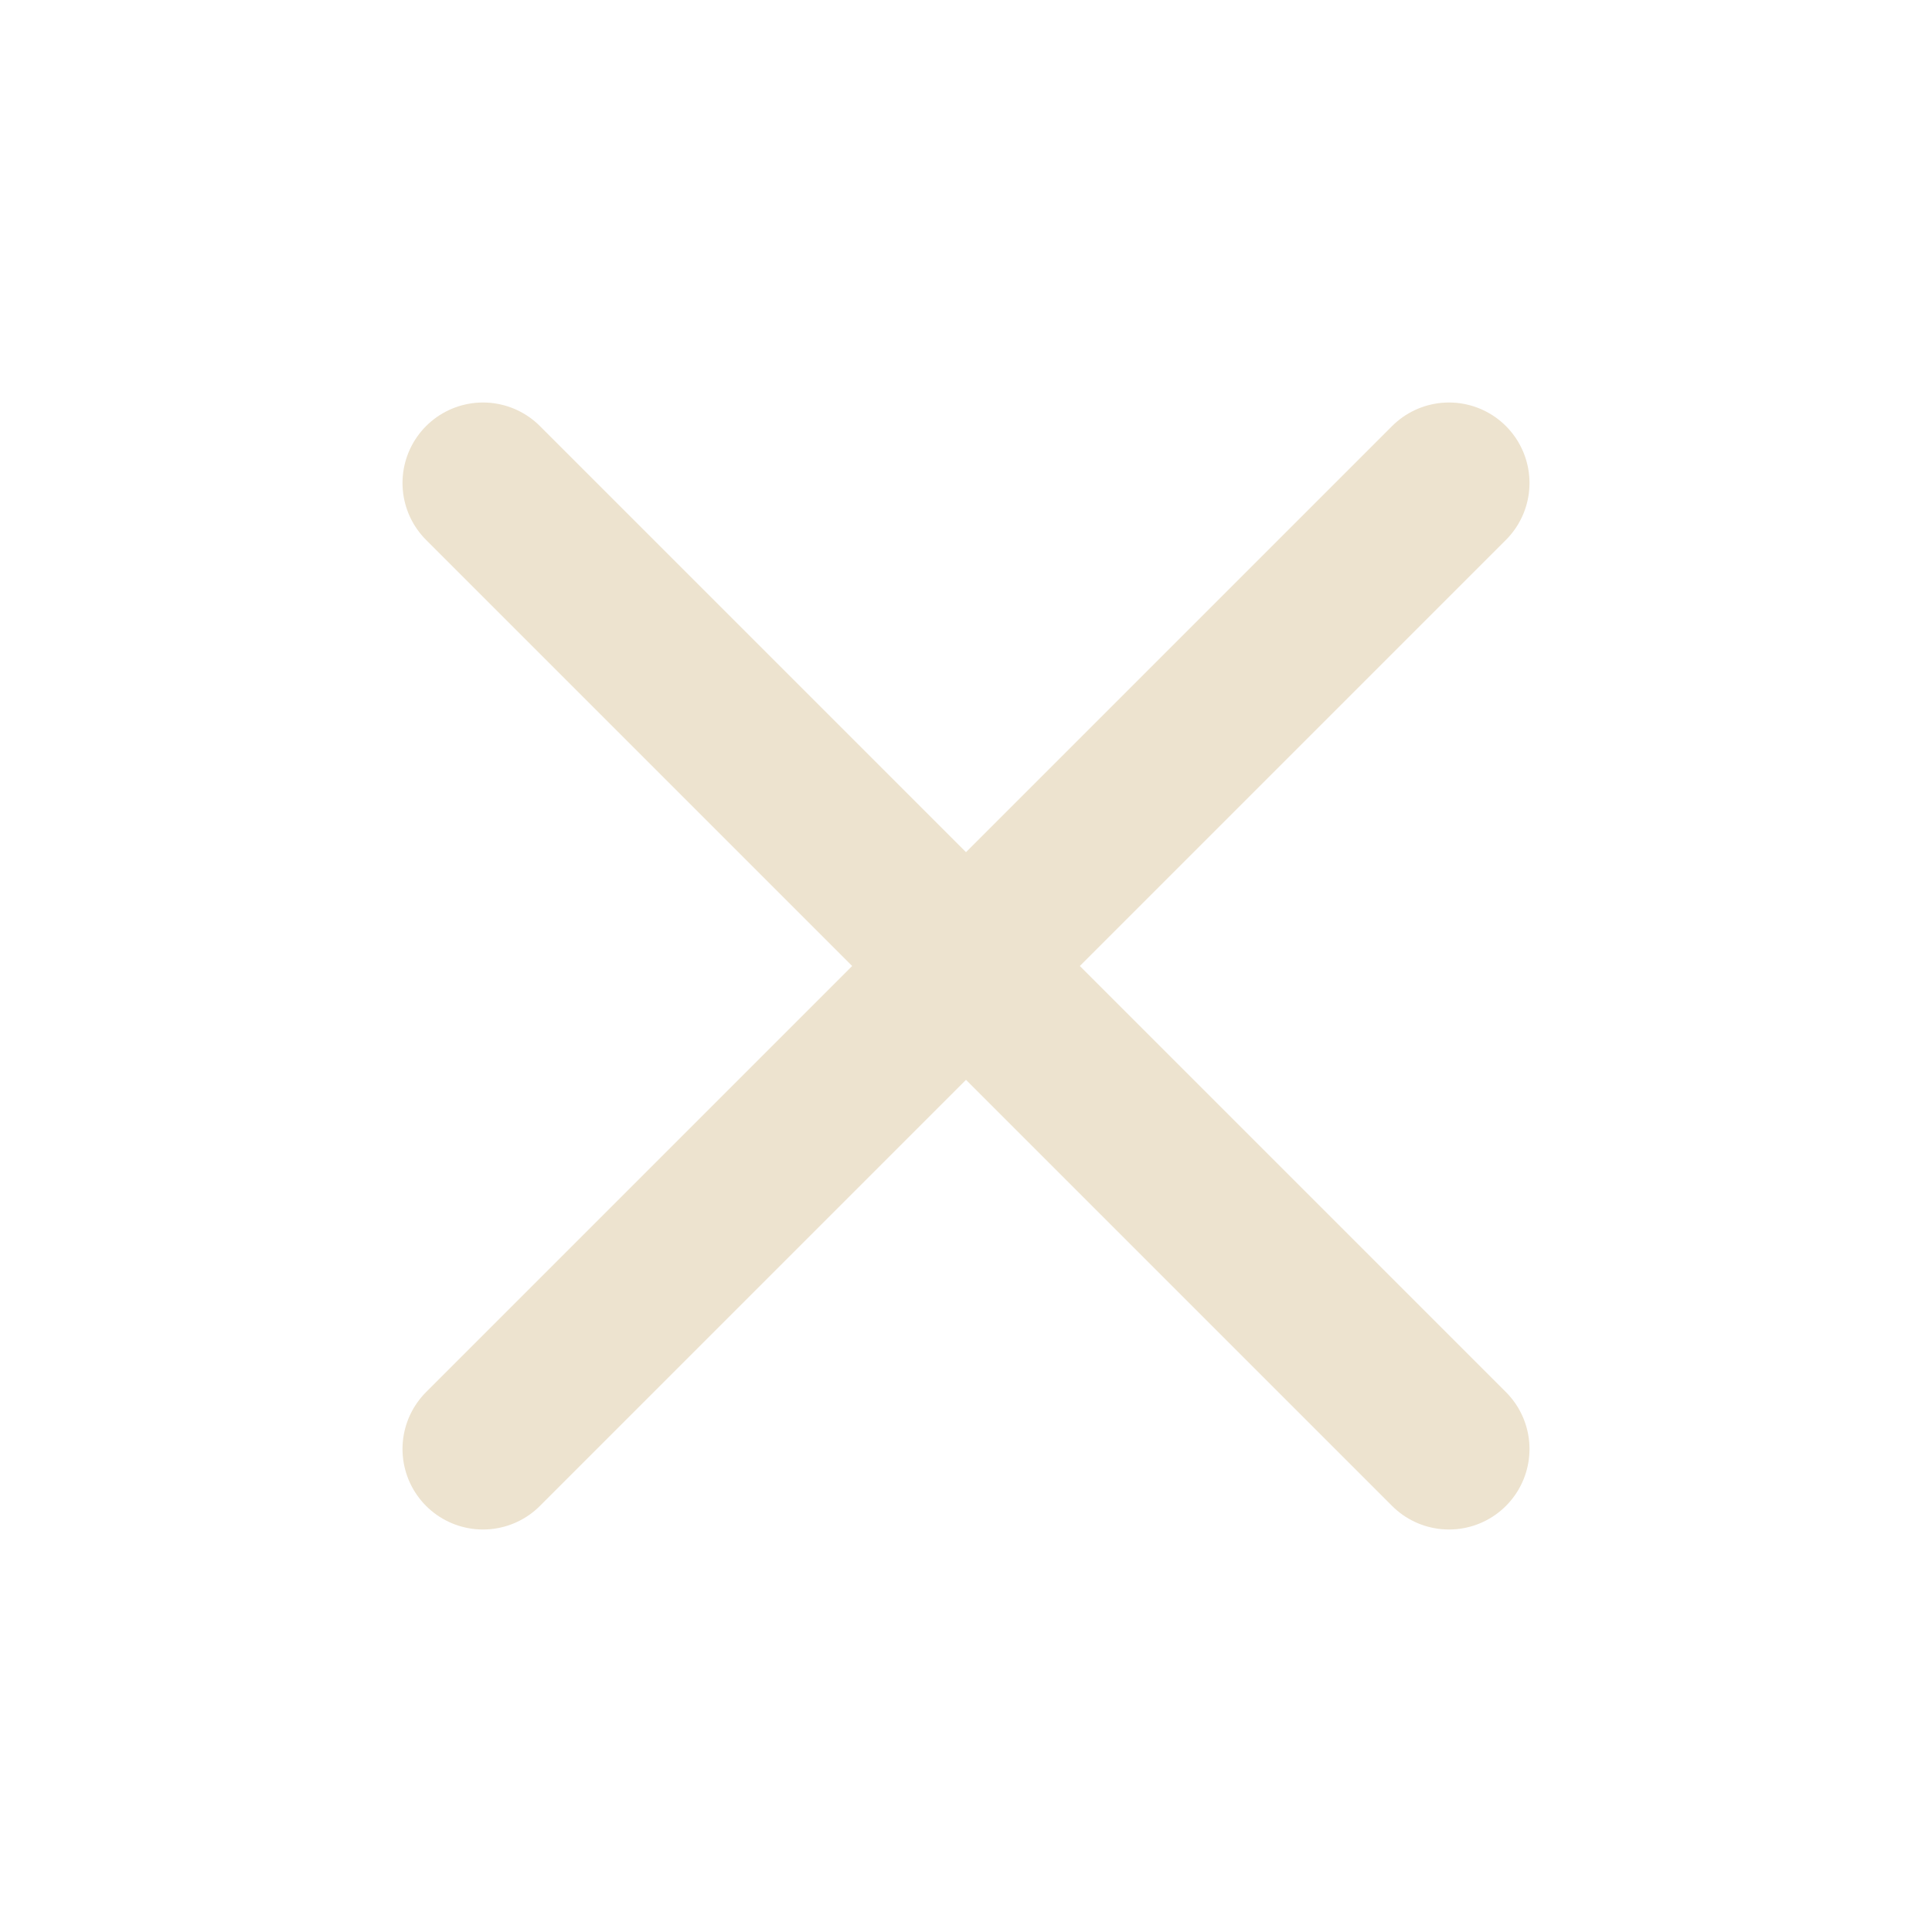
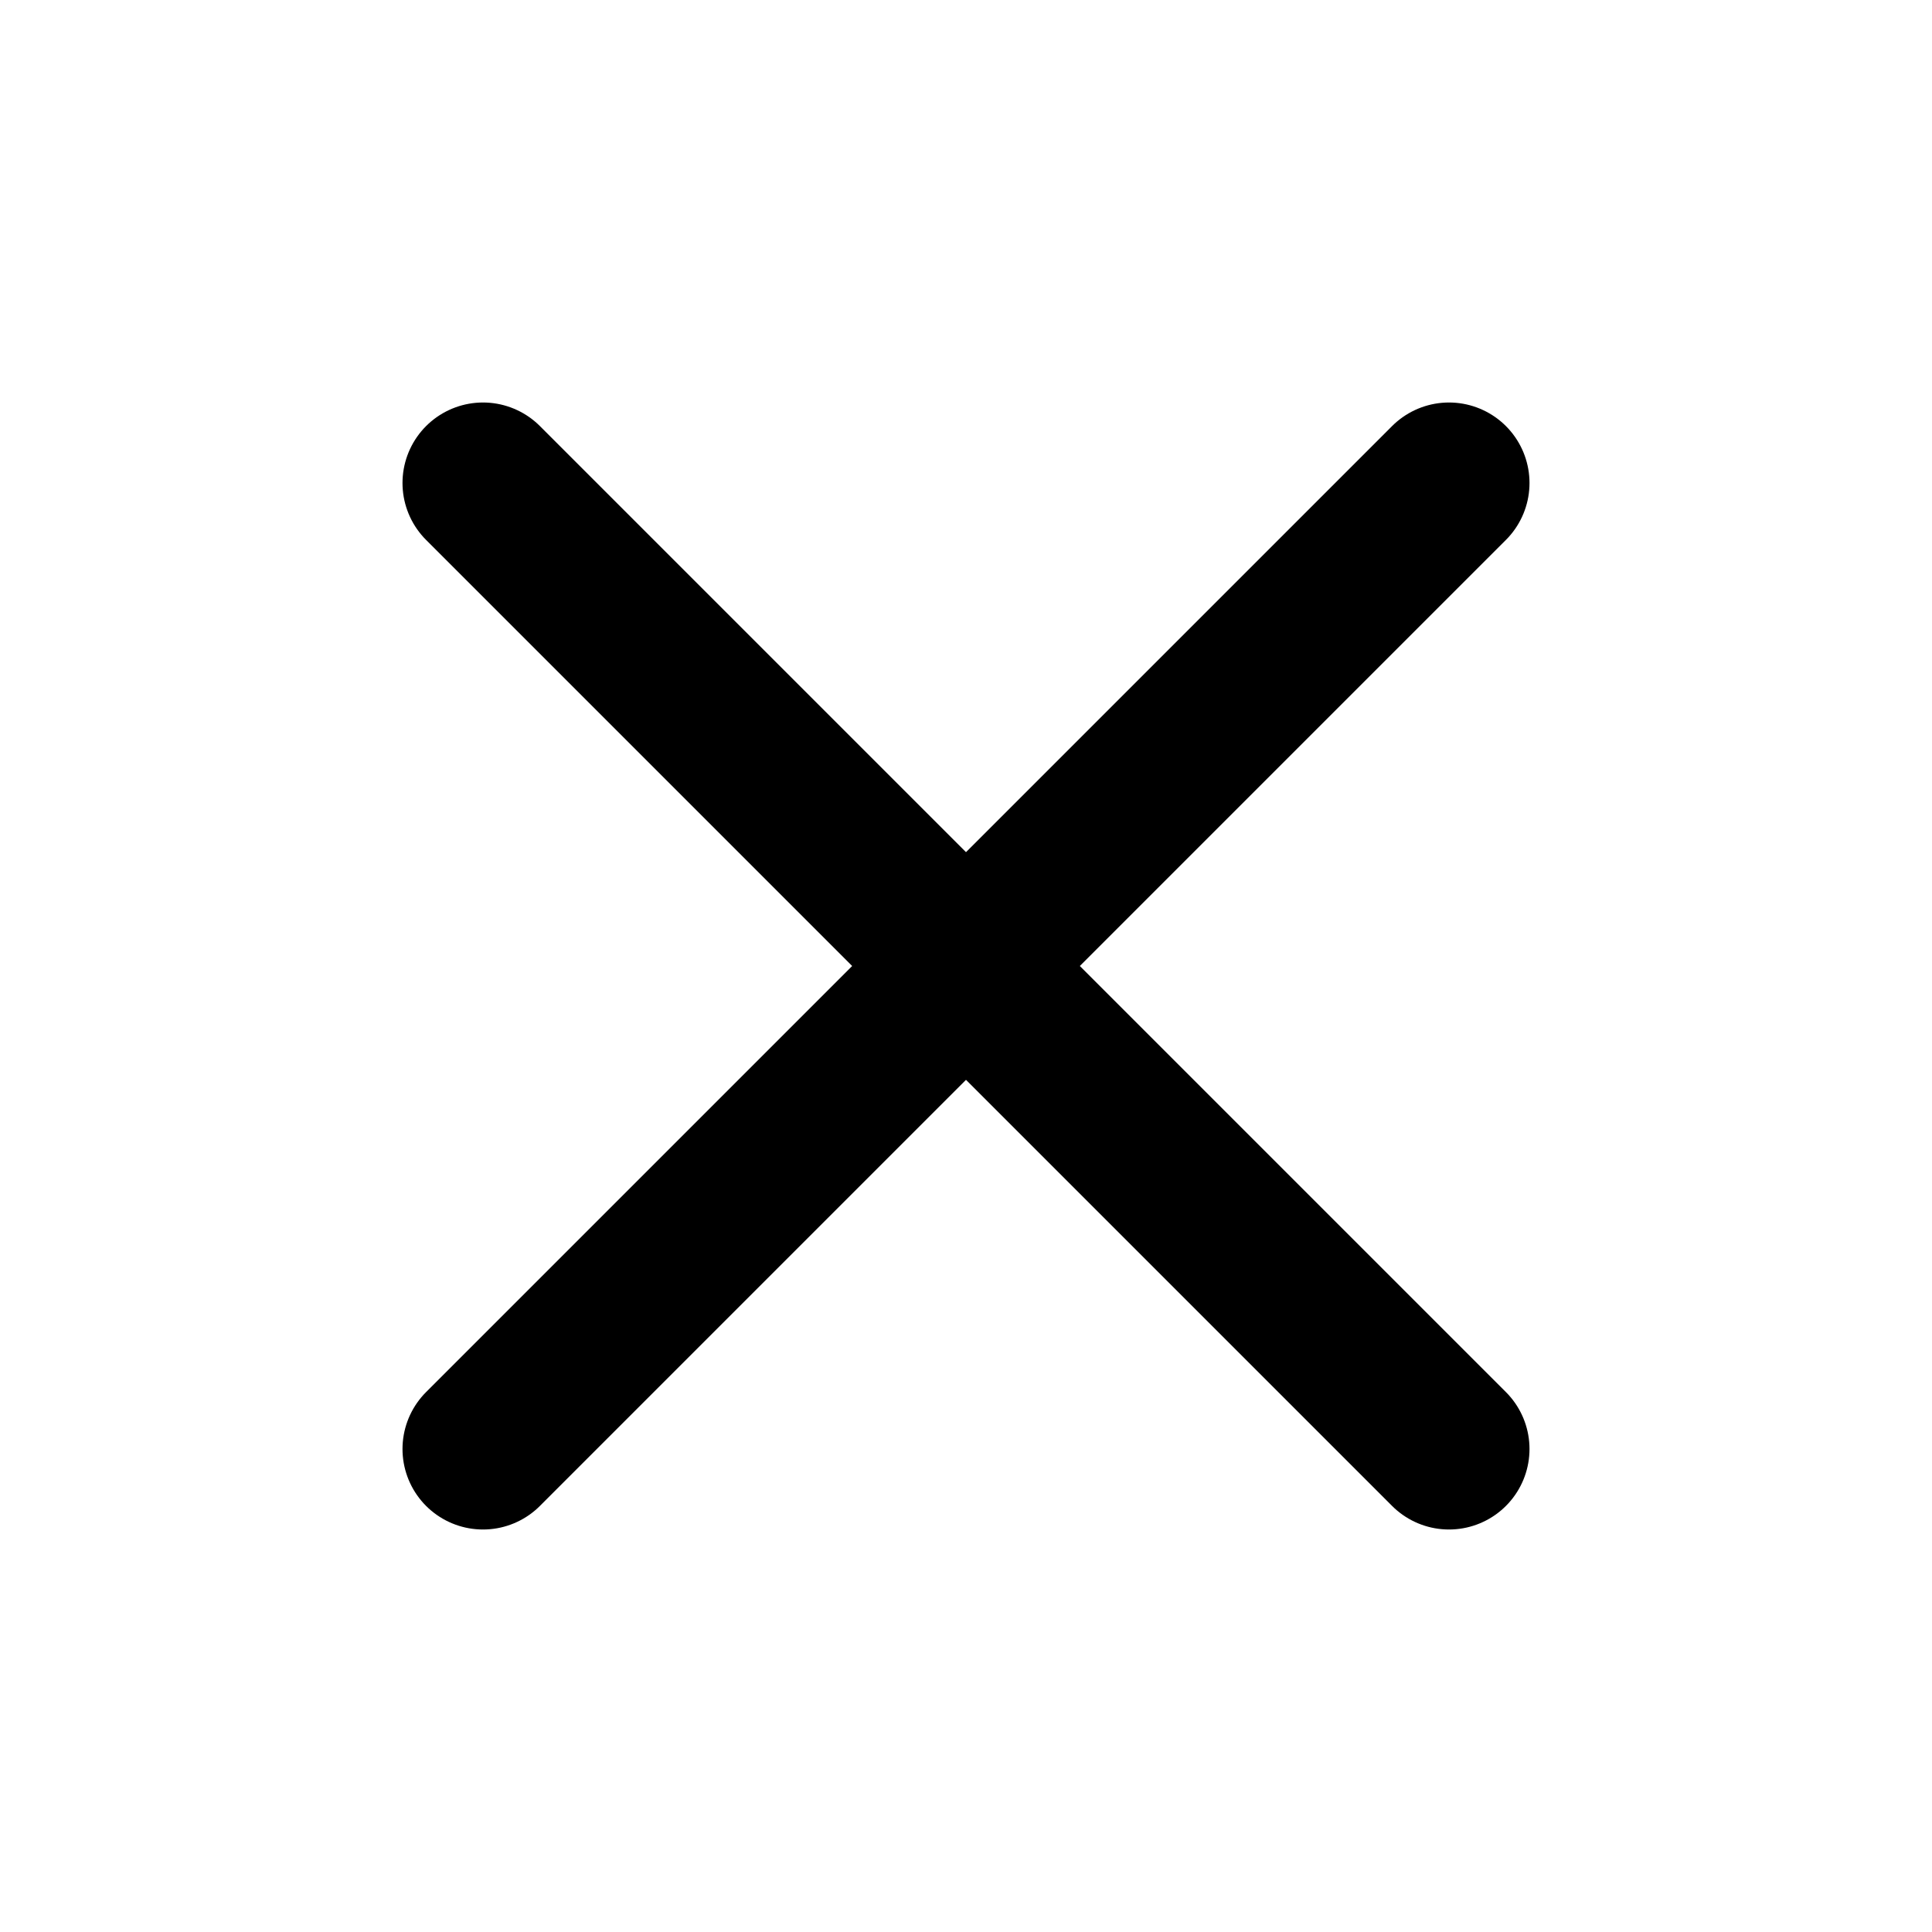
<svg xmlns="http://www.w3.org/2000/svg" width="48" height="48" viewBox="0 0 48 48" fill="none">
-   <path d="M36 12L12 36M12 12L36 36" stroke="#EDE3CF" stroke-width="4" stroke-linecap="round" stroke-linejoin="round" />
+   <path d="M36 12L12 36M12 12L36 36" stroke="currentColor" stroke-width="4" stroke-linecap="round" stroke-linejoin="round" />
</svg>
